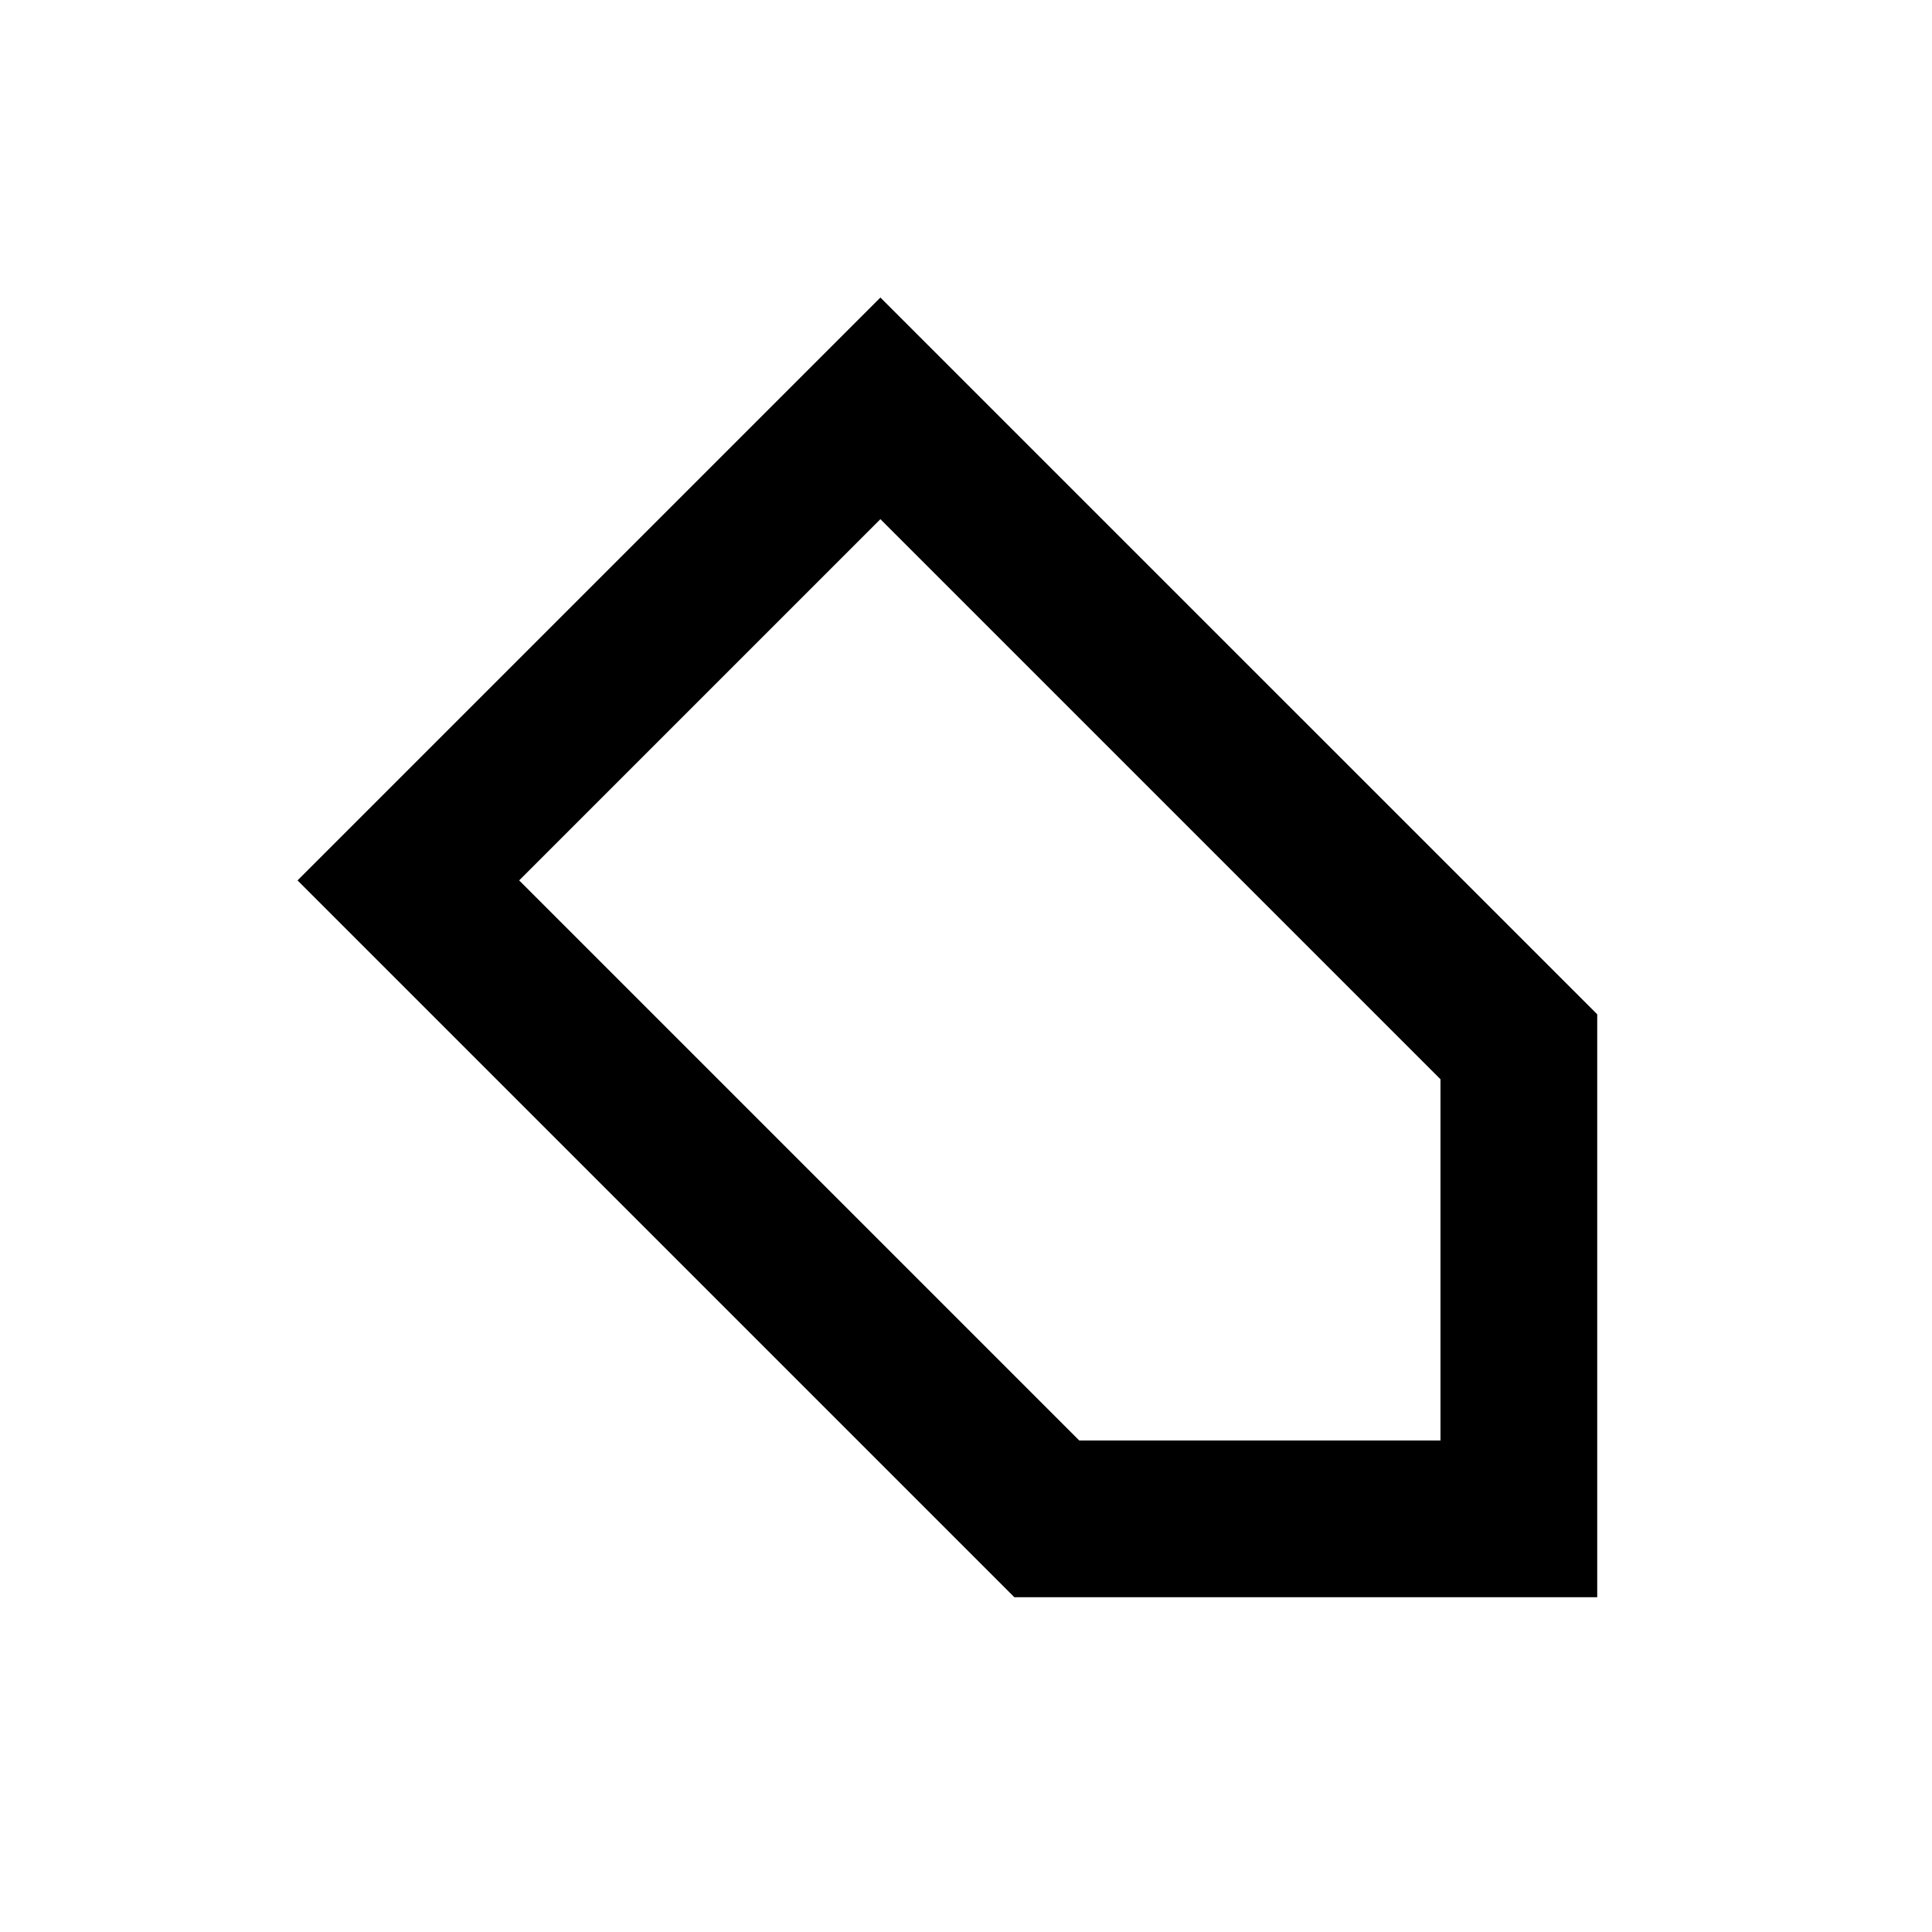
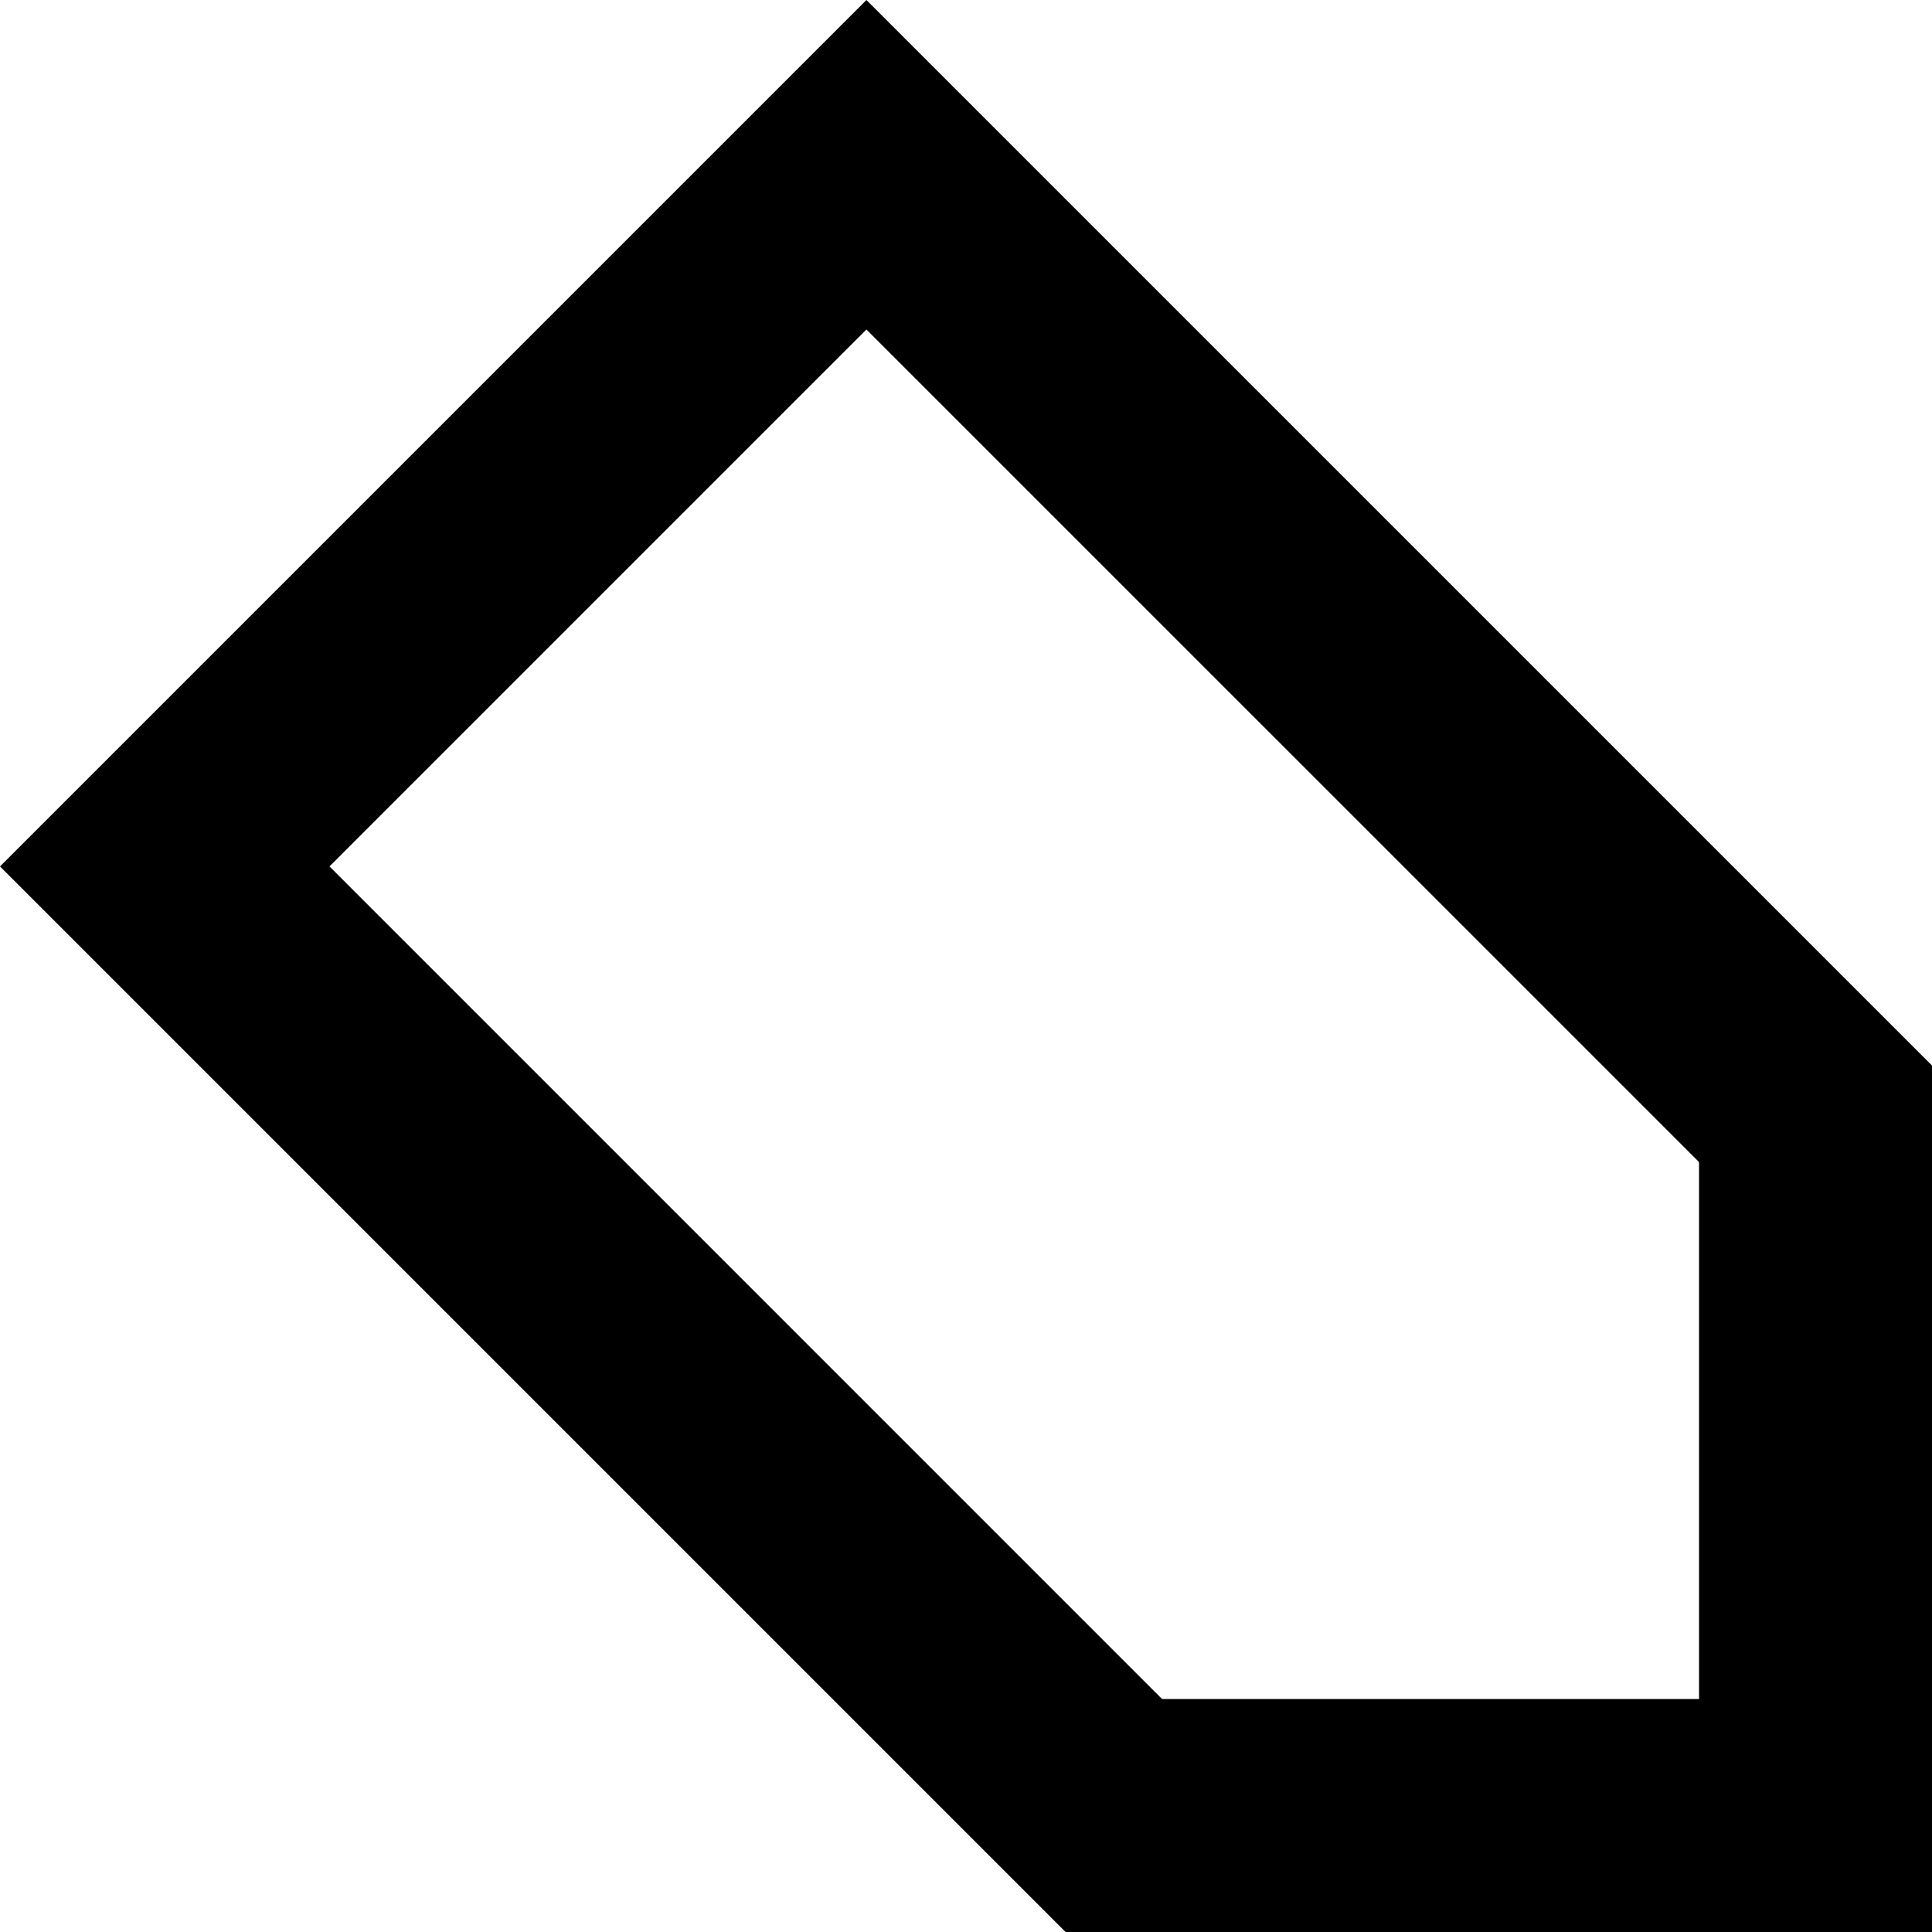
- <svg xmlns="http://www.w3.org/2000/svg" width="32" height="32" viewBox="0 0 32 32">
-   <path d="M26.455,26.455H16.801L4.928,14.582l9.654-9.654,11.873,11.872v9.655ZM17.876,23.859h5.983v-5.983L14.582,8.599l-5.983,5.983Z" />
+ <svg width="47.969" height="47.969" viewBox="0 0 47.969 47.969" class="svgIcon" aria-hidden="true" preserveAspectRatio="xMidYMid meet">
+   <path d="M47.969 47.969H26.457L0 21.512 21.512 0 47.97 26.457zm-19.116-5.784h13.332V28.853L21.512 8.181 8.181 21.512z" />
</svg>
